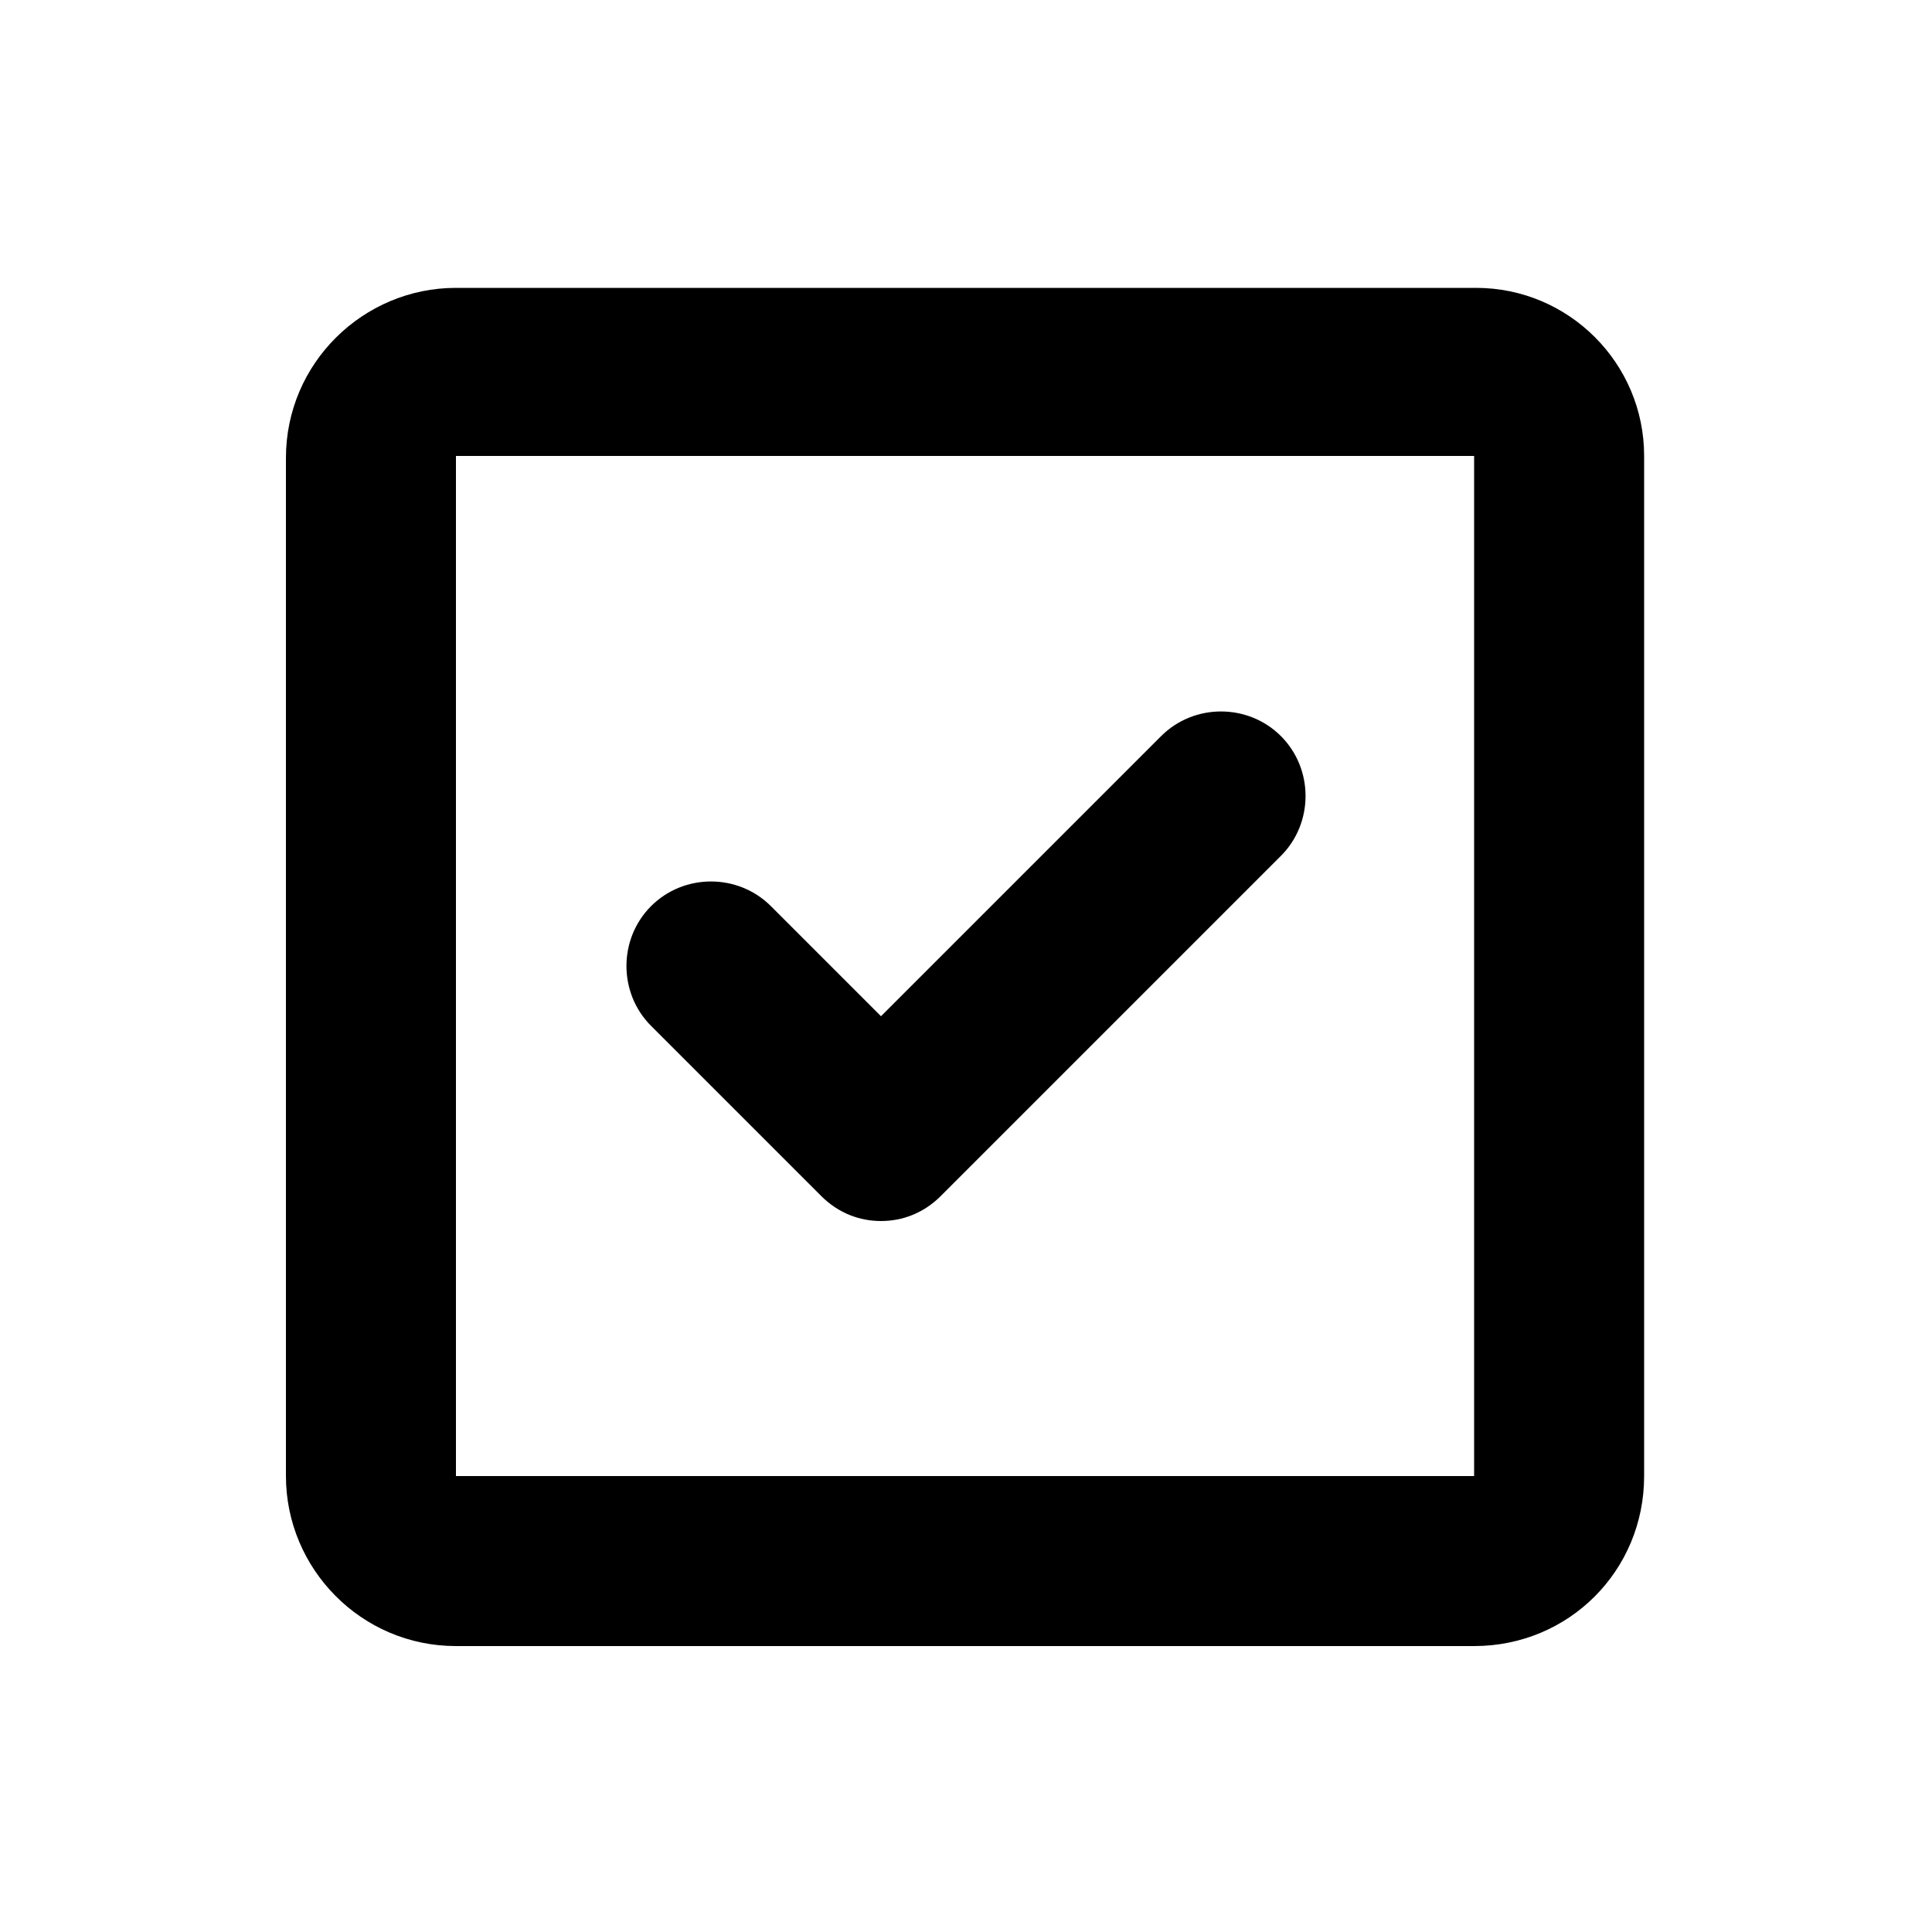
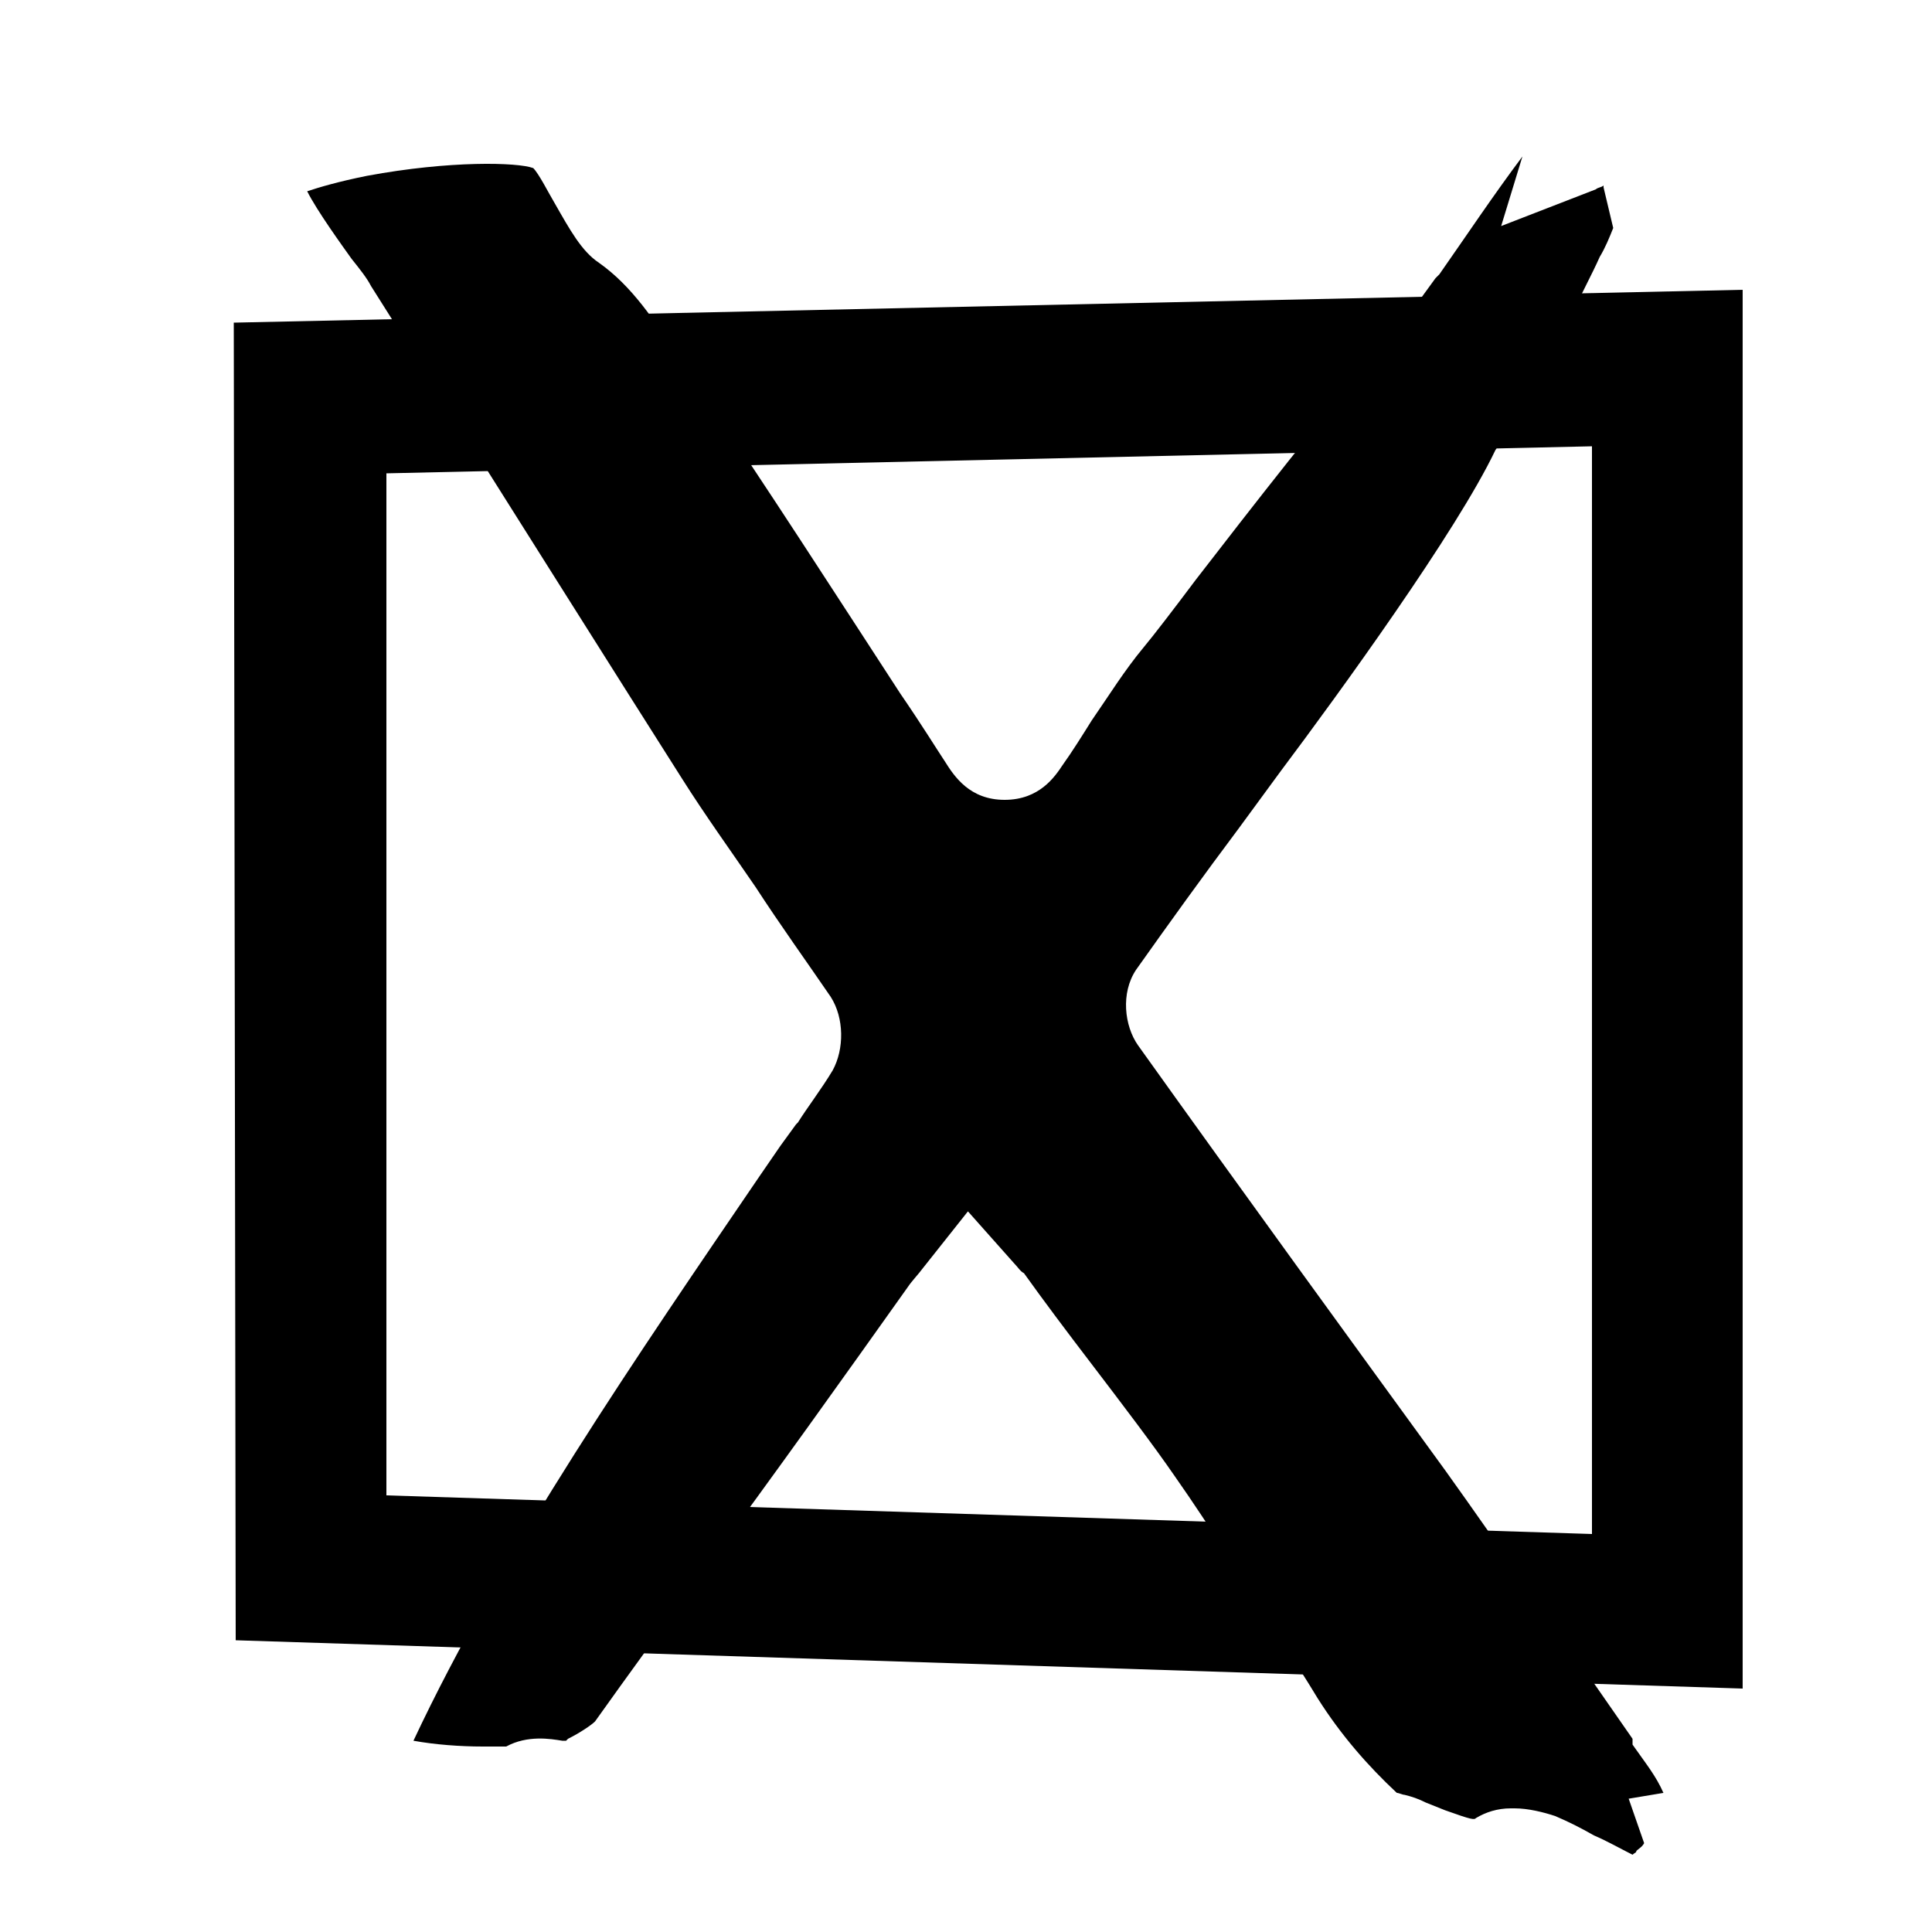
- <svg xmlns="http://www.w3.org/2000/svg" version="1.1" id="icons" x="0px" y="0px" viewBox="0 0 100 100" style="enable-background:new 0 0 100 100;" xml:space="preserve">
-   <style type="text/css">
- 	.st0{fill-rule:evenodd;clip-rule:evenodd;}
- </style>
-   <g>
-     <path d="M76.4,14.9H23.6c-4.8,0-8.8,3.9-8.8,8.8v52.7c0,4.8,3.9,8.8,8.8,8.8h52.7c4.9,0,8.8-3.9,8.8-8.8V23.6   C85.1,18.8,81.2,14.9,76.4,14.9z M76.3,76.4H23.6V23.6h52.7V76.4z" />
-   </g>
-   <path class="st0" d="M42.5,61.9c0.9,0.9,2,1.3,3.1,1.3s2.2-0.4,3.1-1.3l17.6-17.6c1.7-1.7,1.7-4.5,0-6.2s-4.5-1.7-6.2,0L45.6,52.6  l-5.7-5.7c-1.7-1.7-4.5-1.7-6.2,0s-1.7,4.5,0,6.2L42.5,61.9z" />
+ <svg xmlns="http://www.w3.org/2000/svg" version="1.1" id="logo" x="0px" y="0px" viewBox="0 0 100 100" style="enable-background:new 0 0 100 100;" xml:space="preserve">
+   <path d="M90.2,87.4l-78-2.5l-0.1-68.2l78.1-1.7L90.2,87.4z M20,77.4l62.4,2l0-56.3l-62.4,1.4L20,77.4z" />
+   <path d="M84.5,90c-2.1-3-6.9-10-9.7-13.9c-4.8-6.6-10.4-14.3-15.9-22c-0.7-1-0.9-2.7-0.1-3.9c1.7-2.4,3.5-4.9,5.3-7.3l2.2-3  c3-4,9.1-12.4,11.1-16.6c0.2-0.3,0.4-0.6,1.7-2.3c0.4-0.6,1.5-1.9,1.9-2.5c0-0.1,0-0.2,0-0.4c0.1-0.6,0.2-1.3,0.5-2.1  c0.4-0.9,0.9-1.8,1.3-2.7c0.3-0.5,0.5-1,0.7-1.5l0,0L83,9.7c0,0,0-0.1,0-0.1c-0.1,0.1-0.3,0.1-0.4,0.2l-4.9,1.9l1.1-3.6  c-1.5,2-2.9,4.1-4.3,6.1l-0.2,0.2c-0.8,1.1-1.6,2.2-2.4,3.3c-0.4,0.5-0.8,1-1.2,1.4l-0.3,0.3c-1.2,1.2-5.8,7.1-8.5,10.6  c-1.2,1.6-2.2,2.9-2.7,3.5c-1,1.2-1.8,2.5-2.7,3.8c-0.5,0.8-1,1.6-1.5,2.3c-0.4,0.6-1.2,1.8-3,1.8c-1.8,0-2.6-1.2-3.1-2  c-0.4-0.6-1.2-1.9-2.3-3.5c-2.8-4.3-7.5-11.6-10.2-15.5c-0.4-0.6-0.8-1.3-1.3-1.9c-1.2-1.9-2.4-3.7-4.1-4.9  c-0.9-0.6-1.5-1.7-2.3-3.1c-0.3-0.5-0.8-1.5-1.1-1.8c-0.8-0.3-4.3-0.4-8.6,0.4c-1.5,0.3-2.5,0.6-3.1,0.8c0.5,1,1.8,2.8,2.3,3.5  c0.4,0.5,0.8,1,1,1.4l2.4,3.8c4.1,6.5,10.9,17.3,13.7,21.7c1.2,1.9,2.5,3.7,3.8,5.6c1.3,2,2.6,3.8,3.9,5.7c0.7,1.1,0.7,2.7,0.1,3.8  c-0.6,1-1.3,1.9-1.8,2.7l-0.1,0.1c-0.3,0.4-0.5,0.7-0.8,1.1l-1.1,1.6C33.1,70,26,80.3,21.4,90.1c1.1,0.2,2.4,0.3,3.6,0.3  c0.6,0,1,0,1.2,0c1.1-0.6,2.3-0.4,2.9-0.3c0.1,0,0.1,0,0.2,0c0,0,0.1-0.1,0.1-0.1c0.6-0.3,1.2-0.7,1.4-0.9c1.7-2.4,3.7-5.1,5.6-7.8  c3.7-5,7.4-10.2,10.6-14.7c0.2-0.3,0.5-0.6,0.8-1l2.3-2.9l2.4,2.7c0.2,0.2,0.3,0.4,0.5,0.5c1,1.4,2.2,3,3.5,4.7  c1.6,2.1,3.2,4.2,4.3,5.8c1.9,2.7,3.8,5.8,5.6,8.6c0.6,1,1.2,1.9,1.8,2.9c1.2,1.9,2.6,3.5,4.1,4.9c0.1,0,0.3,0.1,0.4,0.1  c0.4,0.1,0.7,0.2,1.1,0.4l1,0.4c1.4,0.5,1.5,0.5,1.6,0.4c0.5-0.3,1.1-0.5,1.8-0.5l0.2,0c0.7,0,1.5,0.2,2.1,0.4c0.7,0.3,1.3,0.6,2,1  c0.7,0.3,1.4,0.7,2,1c0.1-0.1,0.2-0.1,0.2-0.2c0.1-0.1,0.3-0.2,0.4-0.4l-0.8-2.3l1.8-0.3c-0.4-0.9-0.9-1.5-1.6-2.5L84.5,90z" />
</svg>
